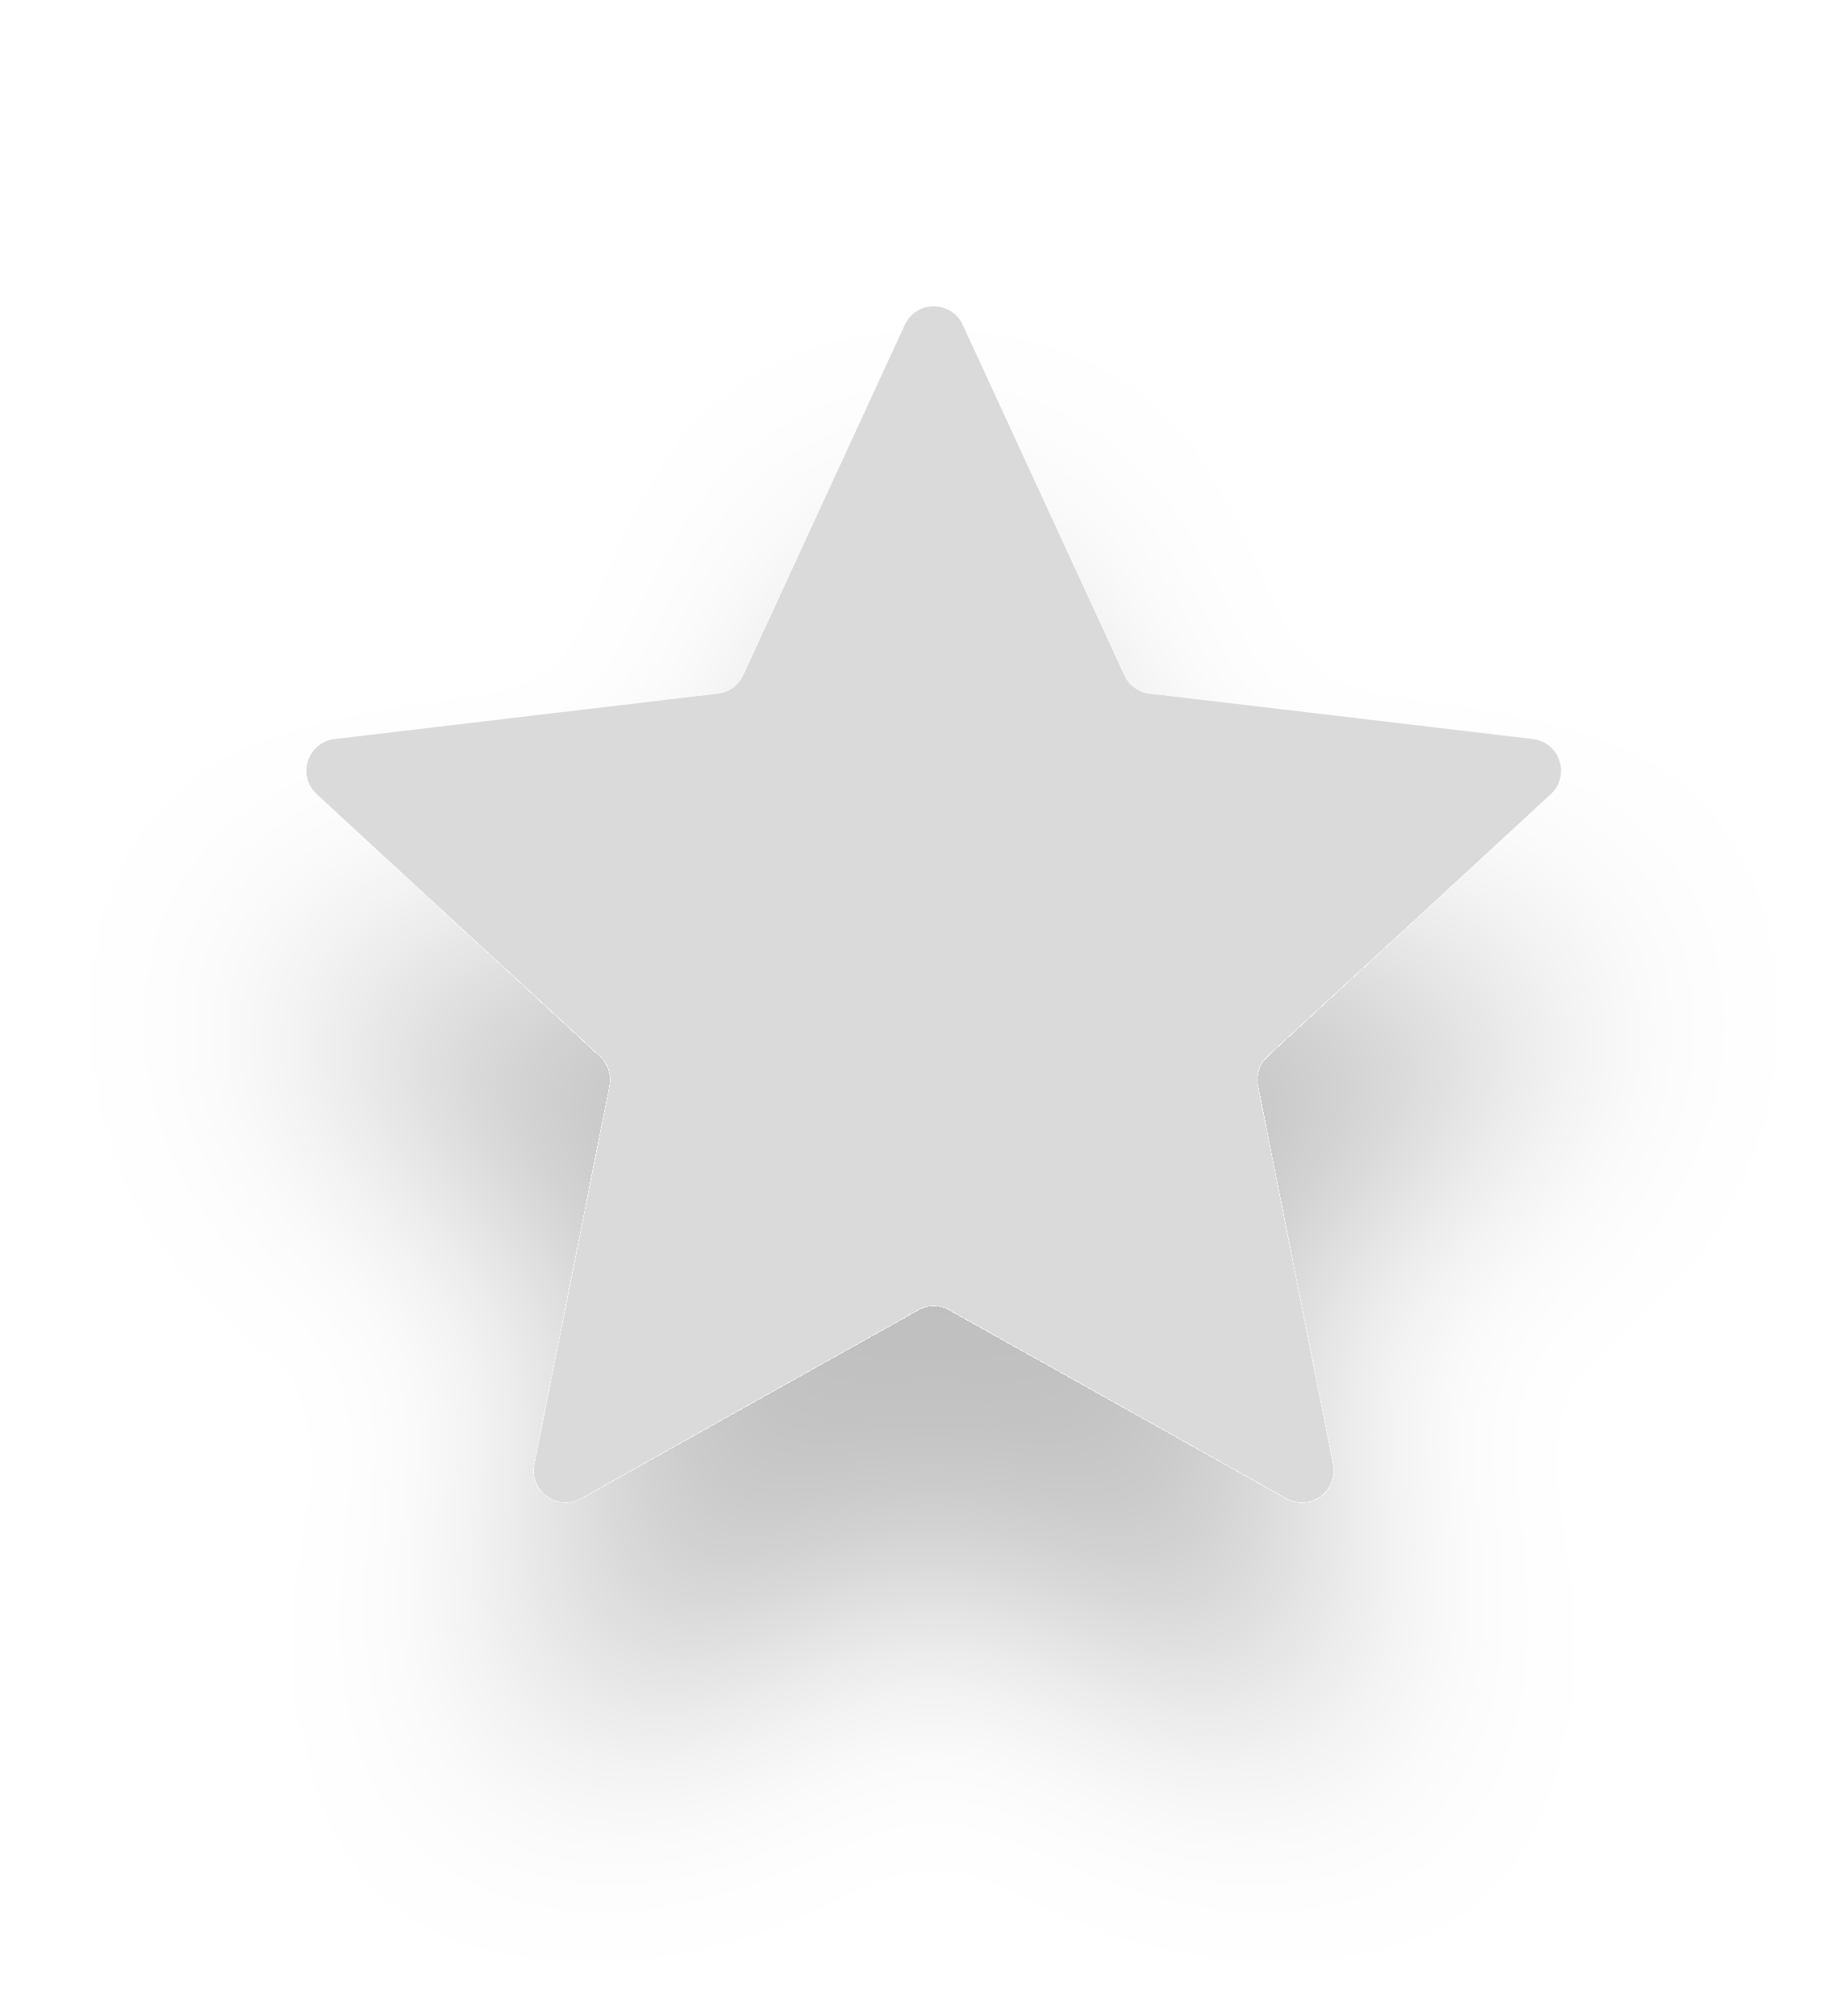
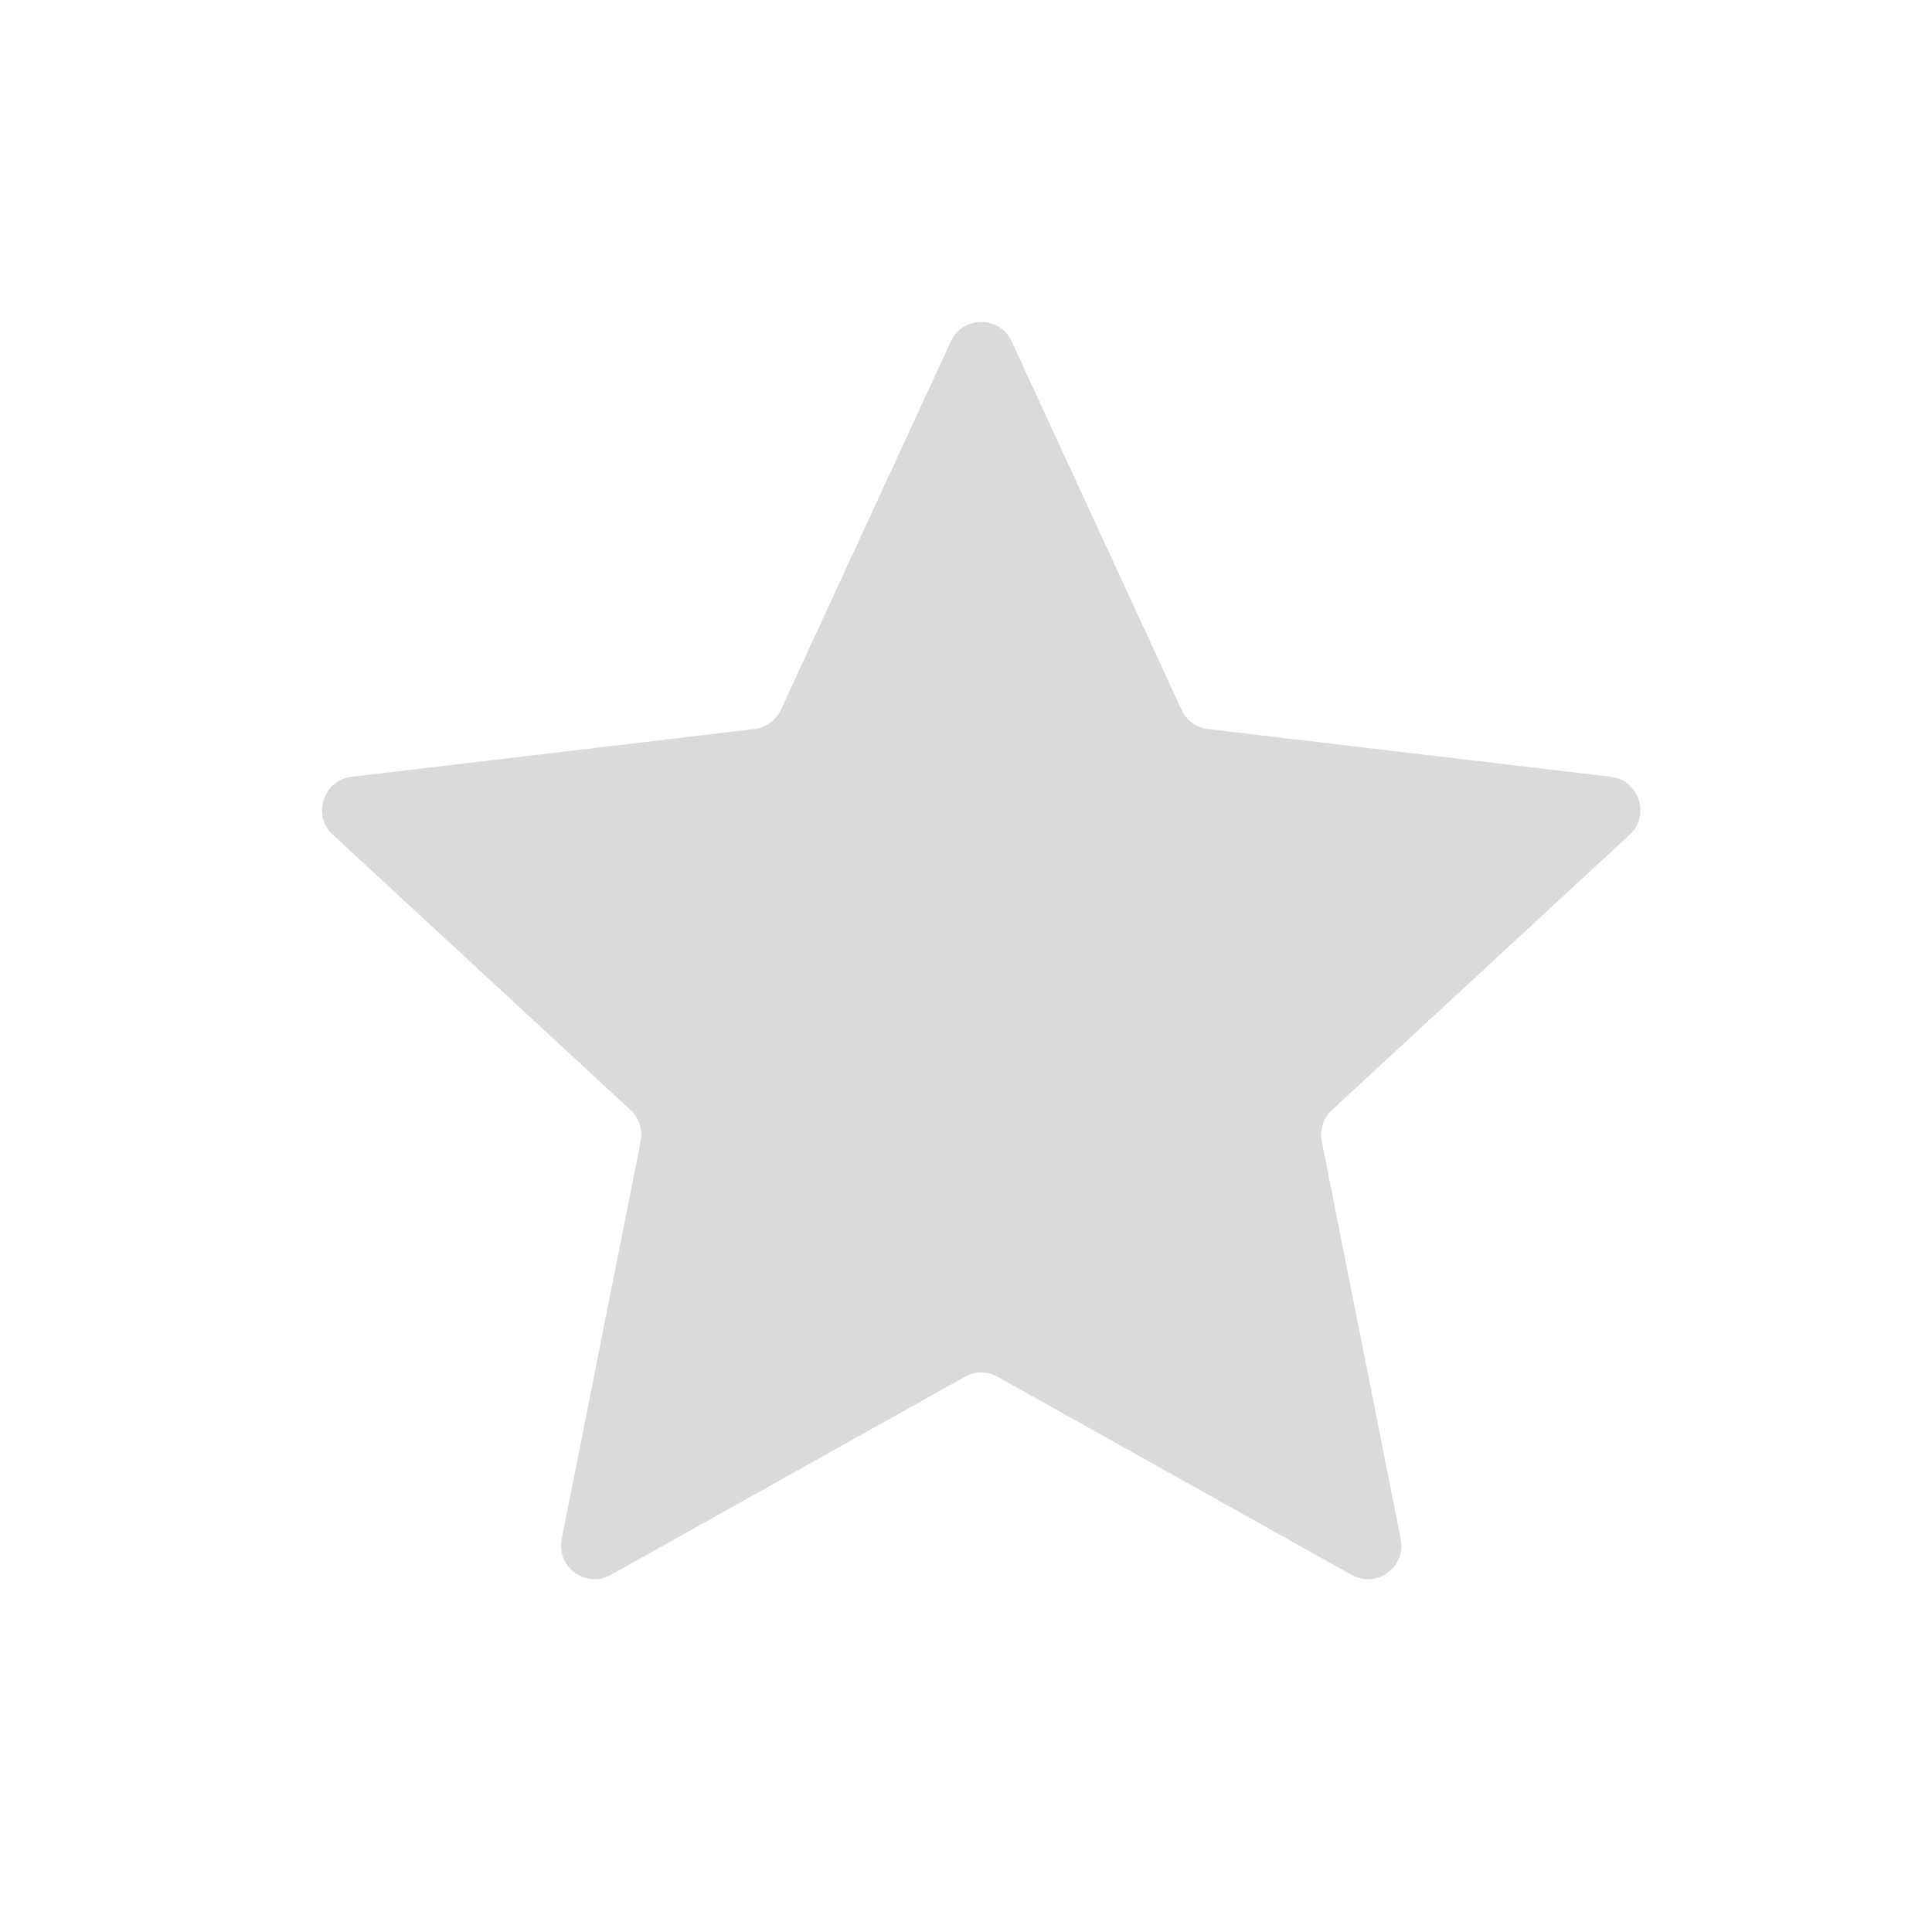
- <svg xmlns="http://www.w3.org/2000/svg" width="31" height="34" viewBox="0 0 31 34" fill="none">
-   <g filter="url(#filter0_d_33_839)">
-     <path d="M5.34 13.393C5.003 13.082 5.186 12.518 5.642 12.464L12.104 11.698C12.29 11.676 12.452 11.559 12.53 11.389L15.256 5.479C15.448 5.062 16.041 5.062 16.233 5.479L18.959 11.389C19.037 11.559 19.198 11.676 19.384 11.698L25.846 12.464C26.302 12.518 26.485 13.082 26.148 13.394L21.371 17.812C21.233 17.939 21.172 18.128 21.208 18.312L22.476 24.695C22.566 25.145 22.087 25.494 21.686 25.269L16.007 22.091C15.844 21.999 15.645 21.999 15.482 22.091L9.803 25.269C9.402 25.494 8.922 25.145 9.012 24.695L10.28 18.312C10.316 18.128 10.255 17.939 10.118 17.812L5.34 13.393Z" fill="#DADADA" />
-   </g>
-   <defs>
-     <filter id="filter0_d_33_839" x="-4" y="0" width="39" height="39" filterUnits="userSpaceOnUse" color-interpolation-filters="sRGB">
-       <feFlood flood-opacity="0" result="BackgroundImageFix" />
-       <feColorMatrix in="SourceAlpha" type="matrix" values="0 0 0 0 0 0 0 0 0 0 0 0 0 0 0 0 0 0 127 0" result="hardAlpha" />
-       <feOffset dy="4" />
-       <feGaussianBlur stdDeviation="2" />
-       <feComposite in2="hardAlpha" operator="out" />
-       <feColorMatrix type="matrix" values="0 0 0 0 0 0 0 0 0 0 0 0 0 0 0 0 0 0 0.25 0" />
-       <feBlend mode="normal" in2="BackgroundImageFix" result="effect1_dropShadow_33_839" />
-       <feBlend mode="normal" in="SourceGraphic" in2="effect1_dropShadow_33_839" result="shape" />
-     </filter>
-   </defs>
+ <svg xmlns="http://www.w3.org/2000/svg" width="31" height="31" viewBox="0 0 31 31" fill="none">
+   <path d="M5.34 13.393C5.003 13.082 5.186 12.518 5.642 12.464L12.104 11.698C12.29 11.676 12.452 11.559 12.53 11.389L15.256 5.479C15.448 5.062 16.041 5.062 16.233 5.479L18.959 11.389C19.037 11.559 19.198 11.676 19.384 11.698L25.846 12.464C26.302 12.518 26.485 13.082 26.148 13.394L21.371 17.812C21.233 17.939 21.172 18.128 21.208 18.312L22.476 24.695C22.566 25.145 22.087 25.494 21.686 25.269L16.007 22.091C15.844 21.999 15.645 21.999 15.482 22.091L9.803 25.269C9.402 25.494 8.922 25.145 9.012 24.695L10.28 18.312C10.316 18.128 10.255 17.939 10.118 17.812L5.34 13.393Z" fill="#DADADA" />
</svg>
